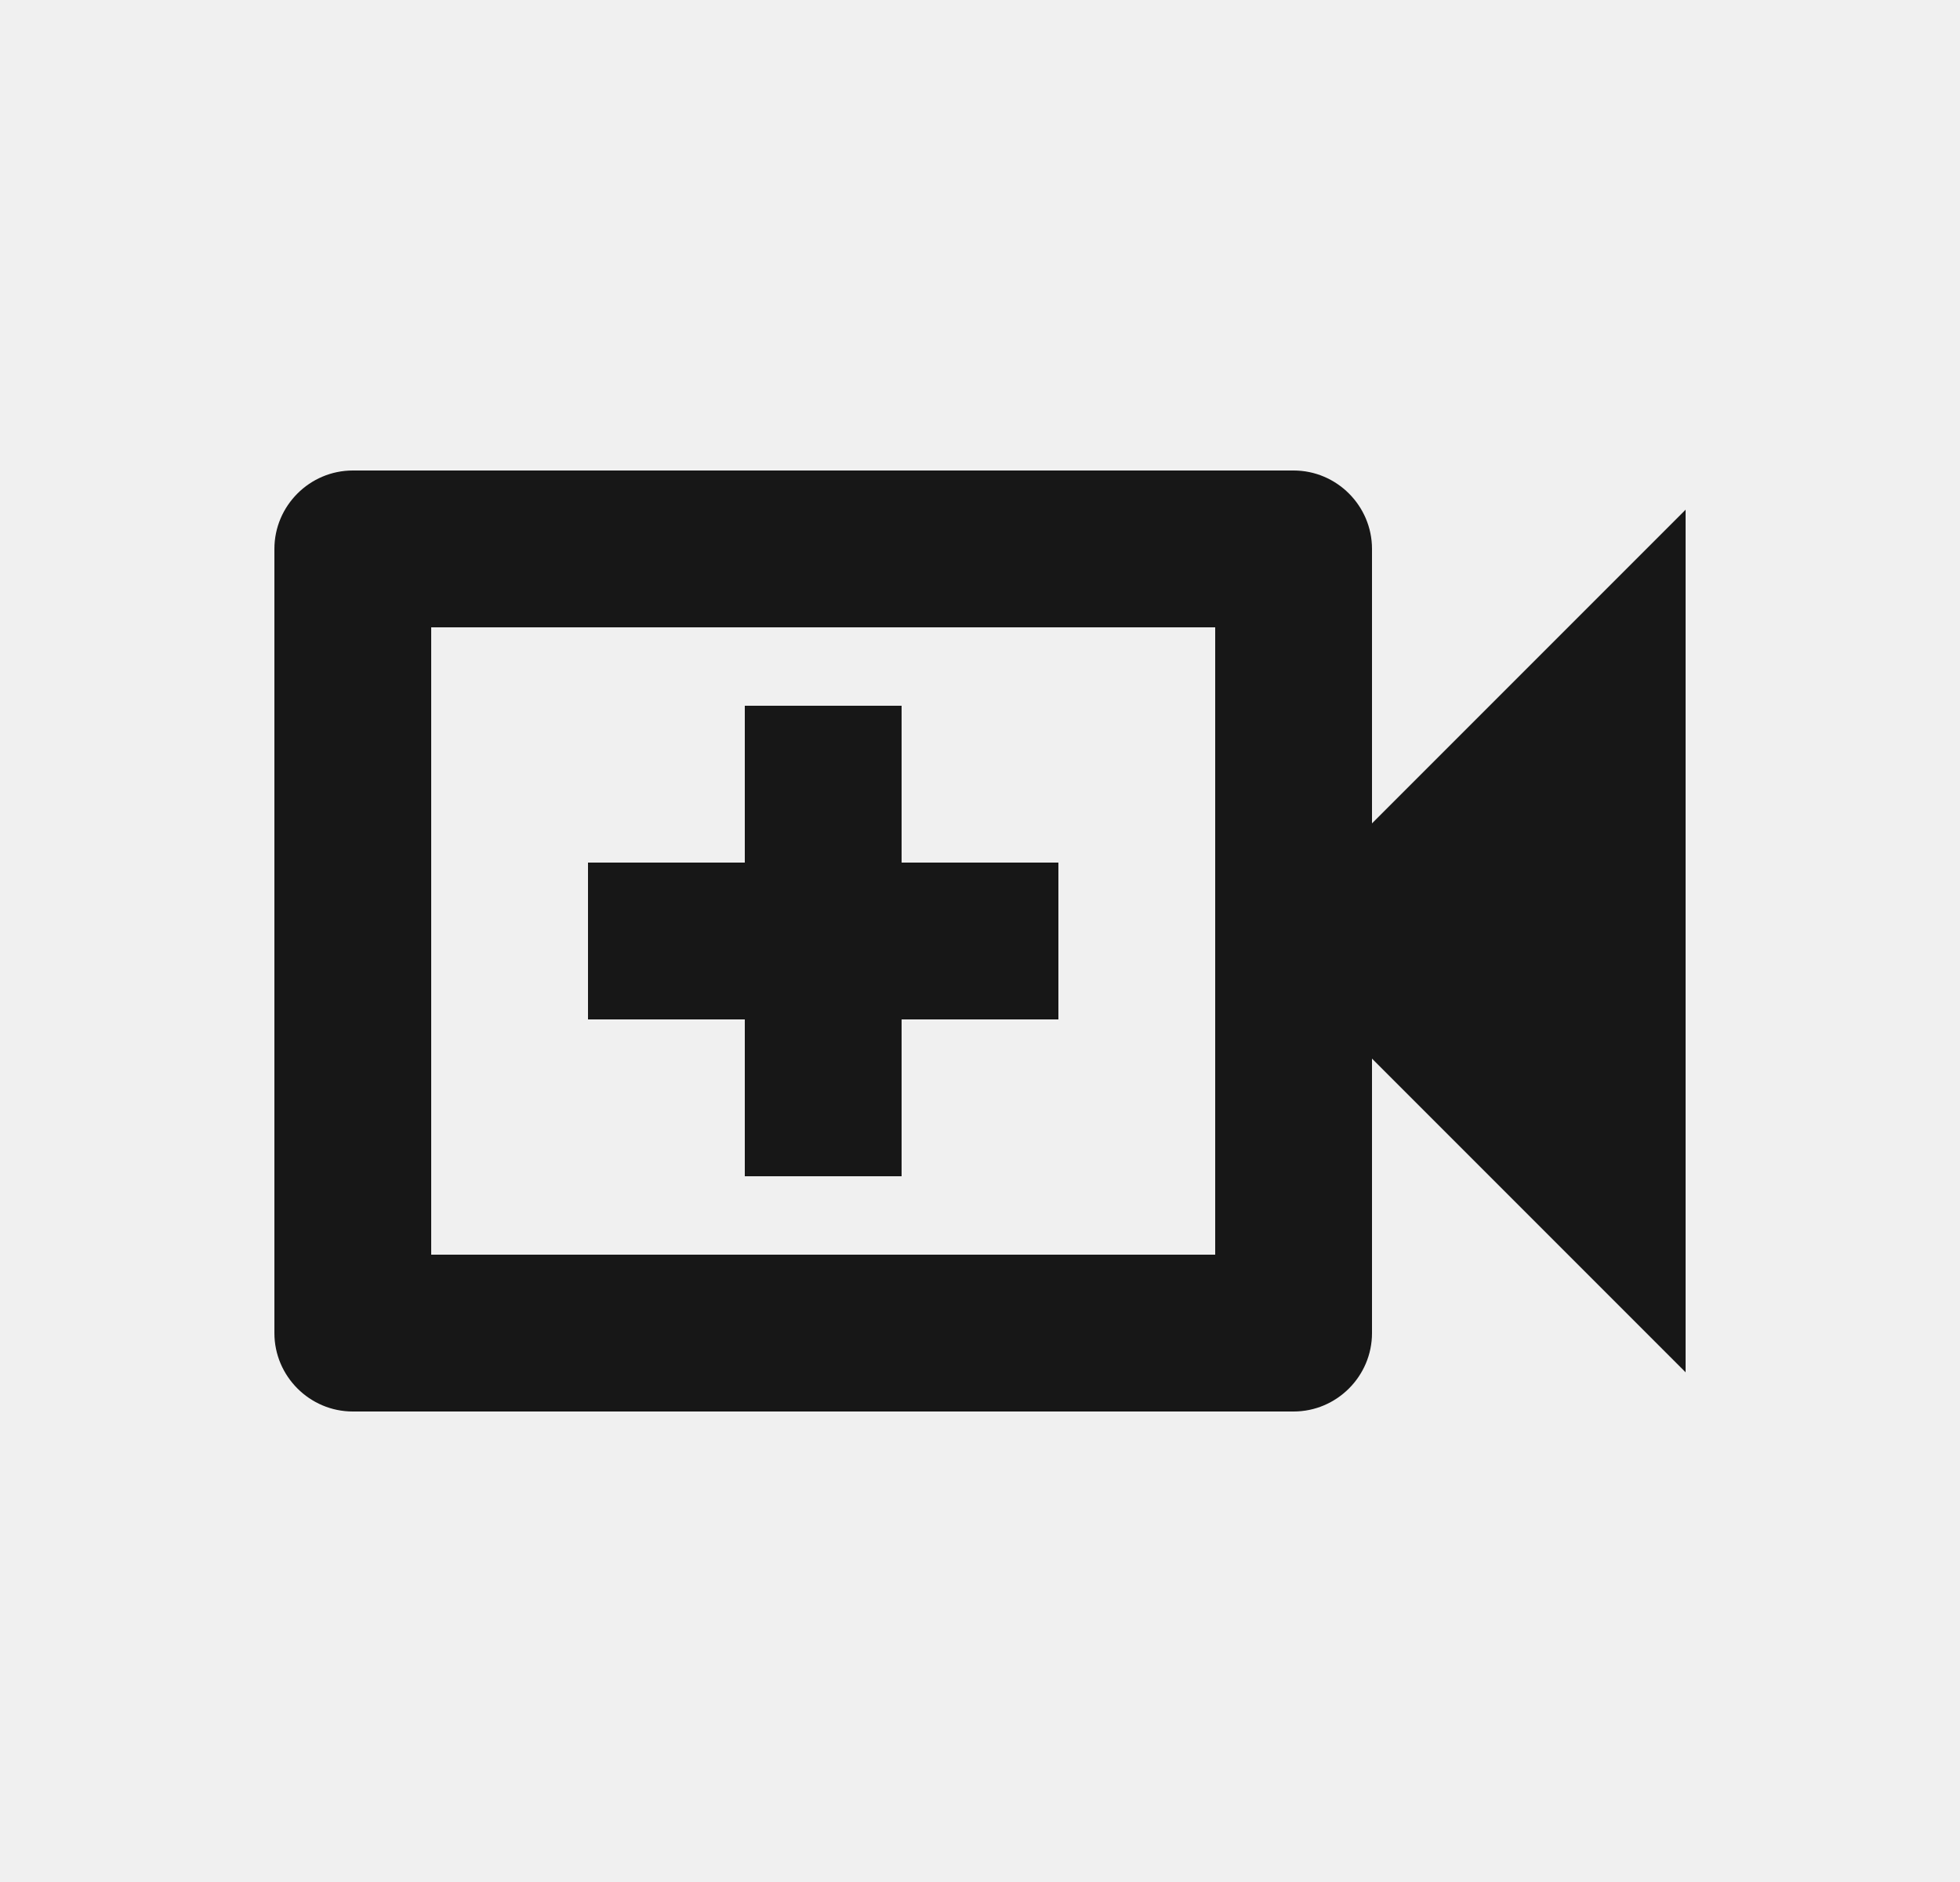
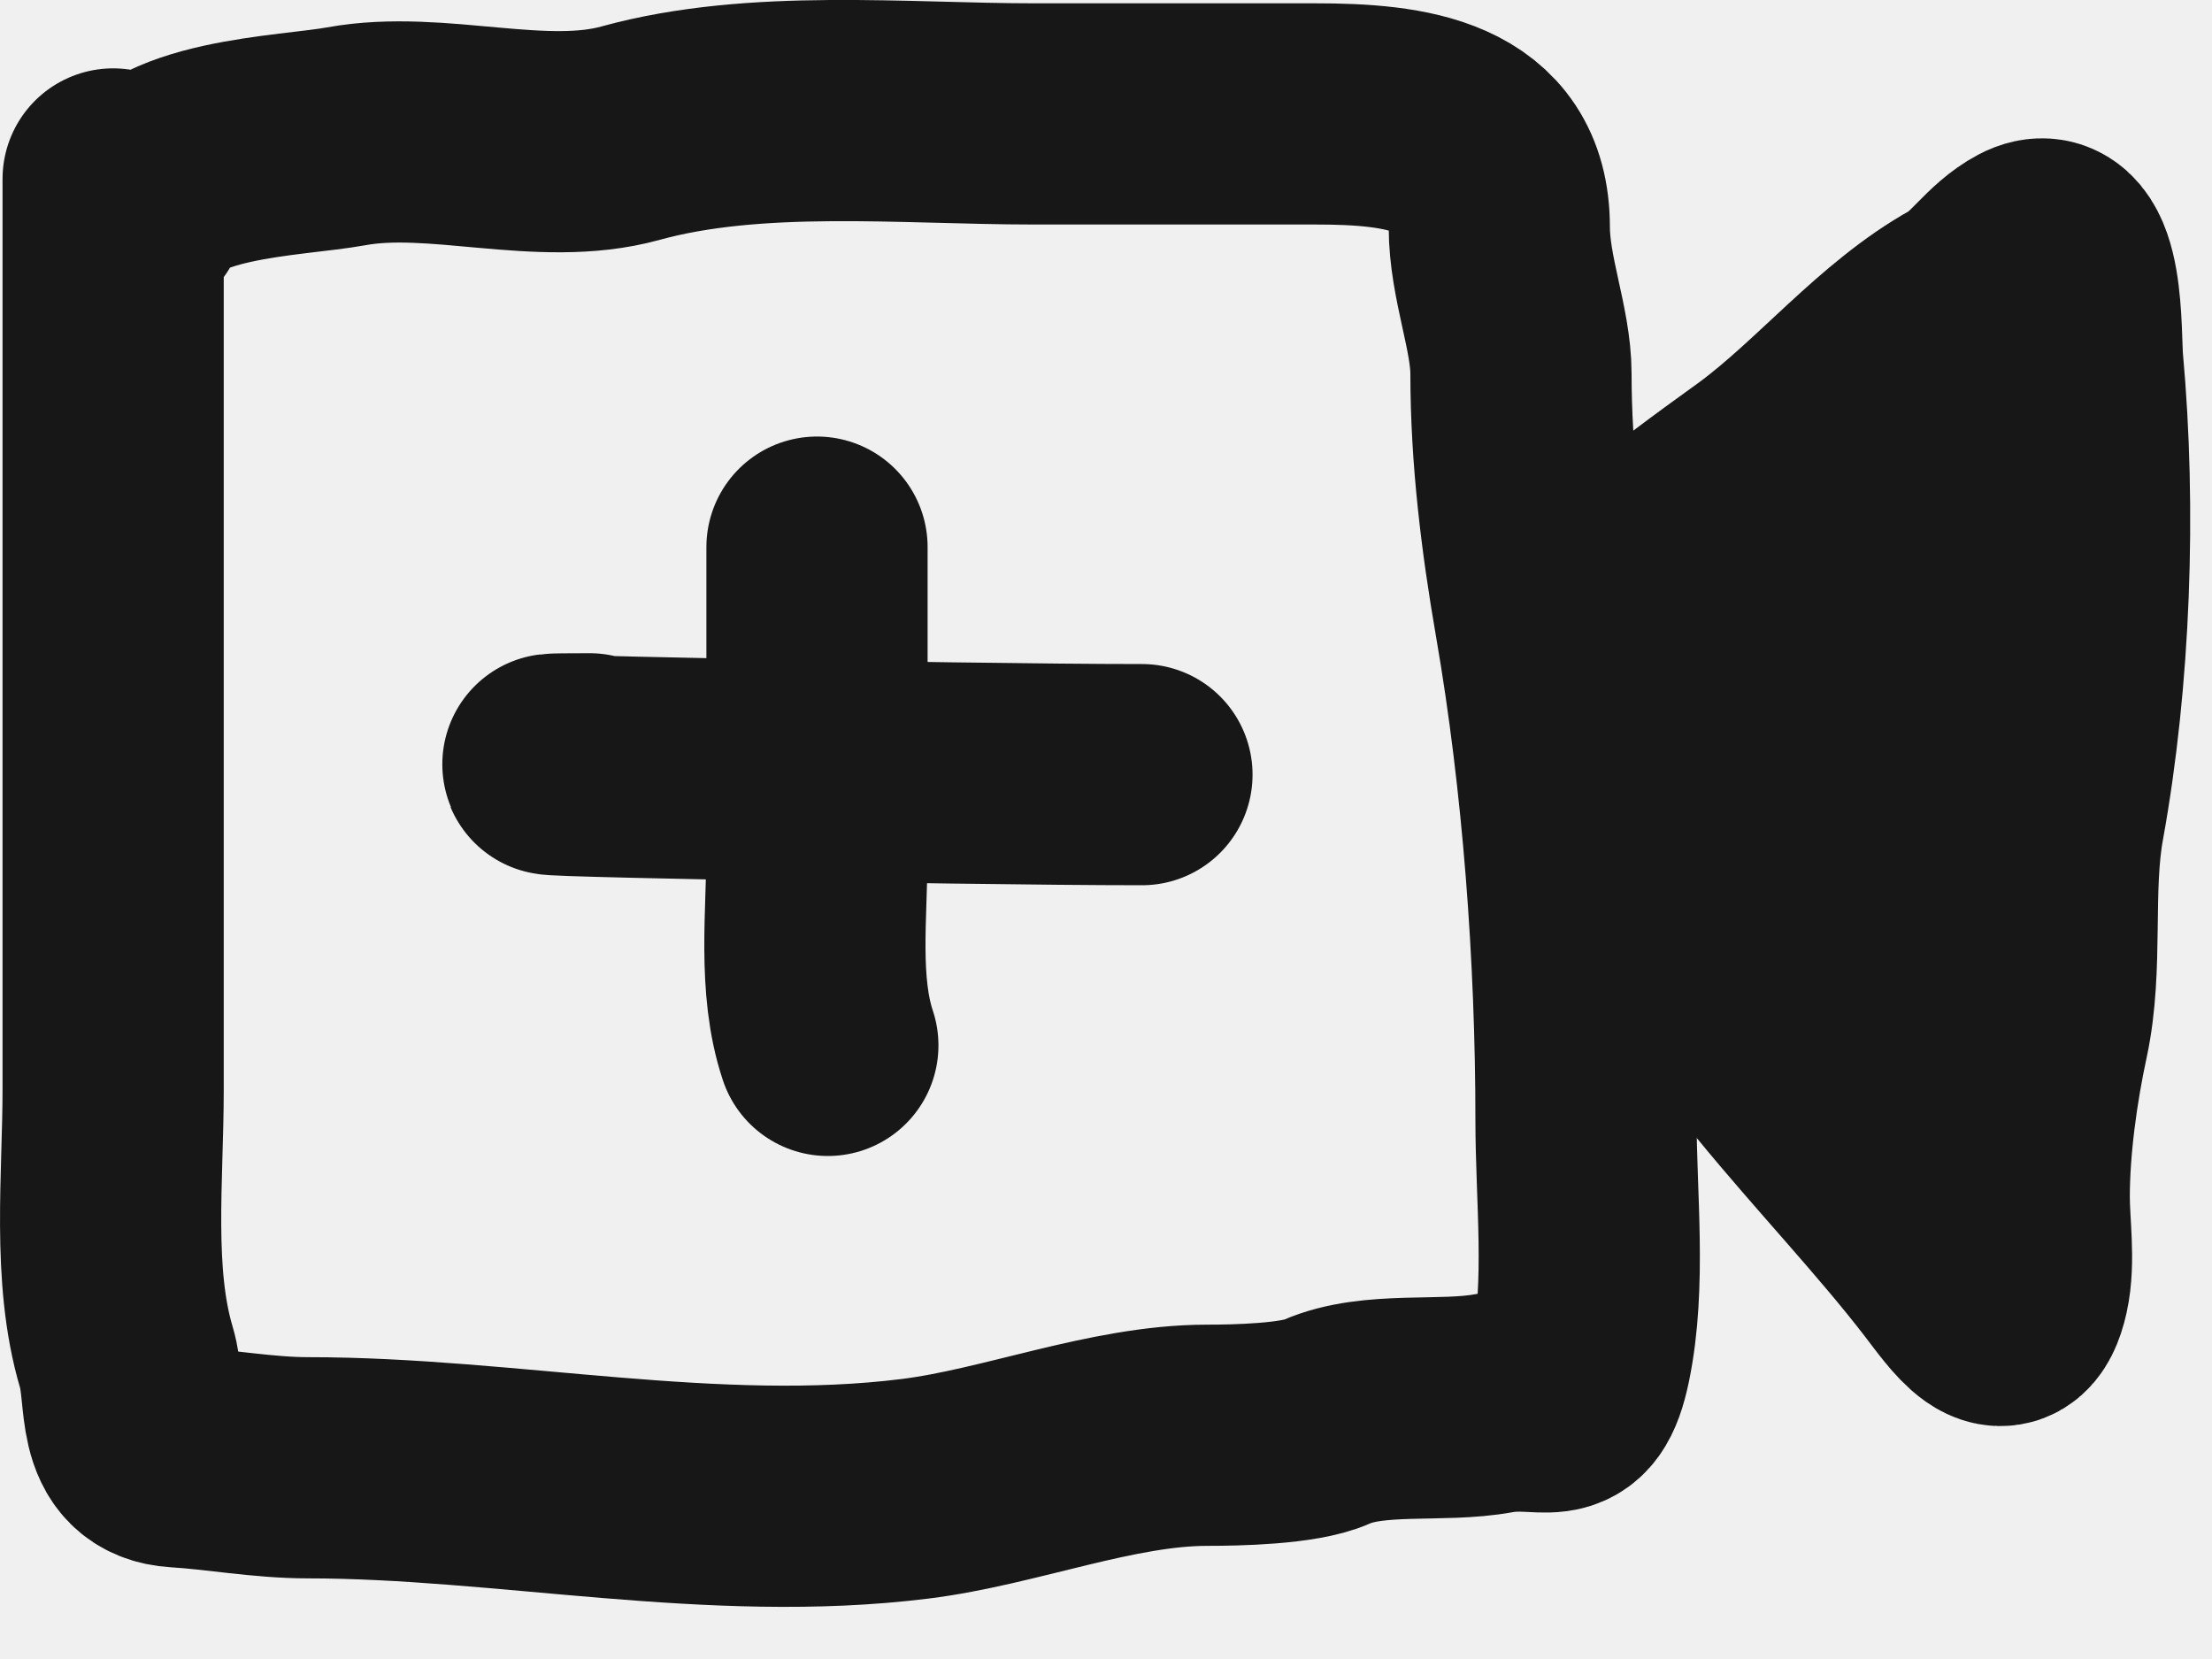
- <svg xmlns="http://www.w3.org/2000/svg" width="25" height="24" viewBox="0 0 25 24" fill="none">
-   <g clip-path="url(#clip0_9_311)">
-     <path d="M17.5 10.5V7C17.5 6.45 17.05 6 16.5 6H4.5C3.95 6 3.5 6.45 3.5 7V17C3.5 17.55 3.95 18 4.5 18H16.5C17.05 18 17.5 17.55 17.5 17V13.5L21.5 17.5V6.5L17.5 10.5ZM15.5 16H5.5V8H15.5V16ZM9.5 15H11.5V13H13.5V11H11.5V9H9.5V11H7.5V13H9.5V15Z" fill="#171717" />
-   </g>
-   <defs>
-     <clipPath id="clip0_9_311">
-       <rect width="24" height="24" fill="white" transform="translate(0.5)" />
-     </clipPath>
-   </defs>
+ <svg xmlns="http://www.w3.org/2000/svg" width="20" height="15" viewBox="0 0 20 15" fill="none">
+   <path d="M1.023 1.618C1.023 4.362 1.023 7.105 1.023 9.849C1.023 10.647 0.923 11.53 1.142 12.27C1.249 12.629 1.116 13.143 1.61 13.173C1.964 13.193 2.383 13.271 2.785 13.271C4.573 13.271 6.454 13.688 8.274 13.461C9.132 13.354 10.057 12.977 10.913 12.977C11.176 12.977 11.745 12.966 11.99 12.857C12.418 12.667 13.033 12.774 13.502 12.688C13.99 12.6 14.171 12.866 14.291 12.291C14.432 11.612 14.34 10.821 14.34 10.126C14.34 8.647 14.222 7.045 13.97 5.589C13.844 4.863 13.752 4.119 13.752 3.38C13.752 2.974 13.556 2.508 13.556 2.053C13.556 1.127 12.711 1.03 11.892 1.03C11.045 1.03 10.198 1.03 9.351 1.03C8.174 1.03 6.832 0.892 5.701 1.204C4.898 1.426 3.951 1.083 3.133 1.232C2.617 1.326 1.411 1.335 1.218 1.912" stroke="#171717" stroke-width="2" stroke-linecap="round" />
+   <path d="M14.144 6.024C14.213 5.472 15.553 4.559 15.956 4.262C16.577 3.804 17.108 3.137 17.767 2.771C17.983 2.651 18.122 2.405 18.355 2.282C18.762 2.066 18.718 3.032 18.741 3.283C18.861 4.607 18.808 6.118 18.572 7.417C18.458 8.045 18.565 8.732 18.431 9.354C18.332 9.812 18.257 10.353 18.257 10.822C18.257 11.081 18.307 11.402 18.251 11.655C18.138 12.166 17.86 11.74 17.647 11.464C16.735 10.282 15.399 9.105 14.927 7.689" stroke="#171717" stroke-width="2" stroke-linecap="round" />
+   <path d="M15.809 5.731C15.809 6.246 15.809 6.761 15.809 7.276C15.809 7.385 15.809 8.093 15.809 7.667C15.809 7.145 15.809 6.623 15.809 6.101C15.809 5.869 15.856 5.367 16.2 5.731C16.616 6.169 16.65 6.782 16.886 7.297C17.159 7.894 17.082 7.625 17.082 7.08C17.082 6.434 17.082 5.789 17.082 5.143C17.082 4.795 17.18 6.125 17.18 6.329C17.18 7.301 17.18 8.273 17.18 9.245C17.18 9.989 17.109 9.452 17.087 8.946C17.056 8.224 17.082 7.497 17.082 6.775C17.082 6.273 17.14 7.777 17.185 8.277C17.287 9.402 17.404 7.309 17.43 7.091C17.496 6.523 17.669 5.848 17.669 5.29C17.669 4.812 17.865 3.392 17.865 3.87" stroke="#171717" stroke-width="2" stroke-linecap="round" />
+   <path d="M5.331 6.906C3.666 6.906 8.66 7.004 10.325 7.004" stroke="#171717" stroke-width="2" stroke-linecap="round" />
+   <path d="M7.387 4.947C7.387 5.861 7.387 6.775 7.387 7.689C7.387 8.265 7.304 8.909 7.485 9.452" stroke="#171717" stroke-width="2" stroke-linecap="round" />
</svg>
